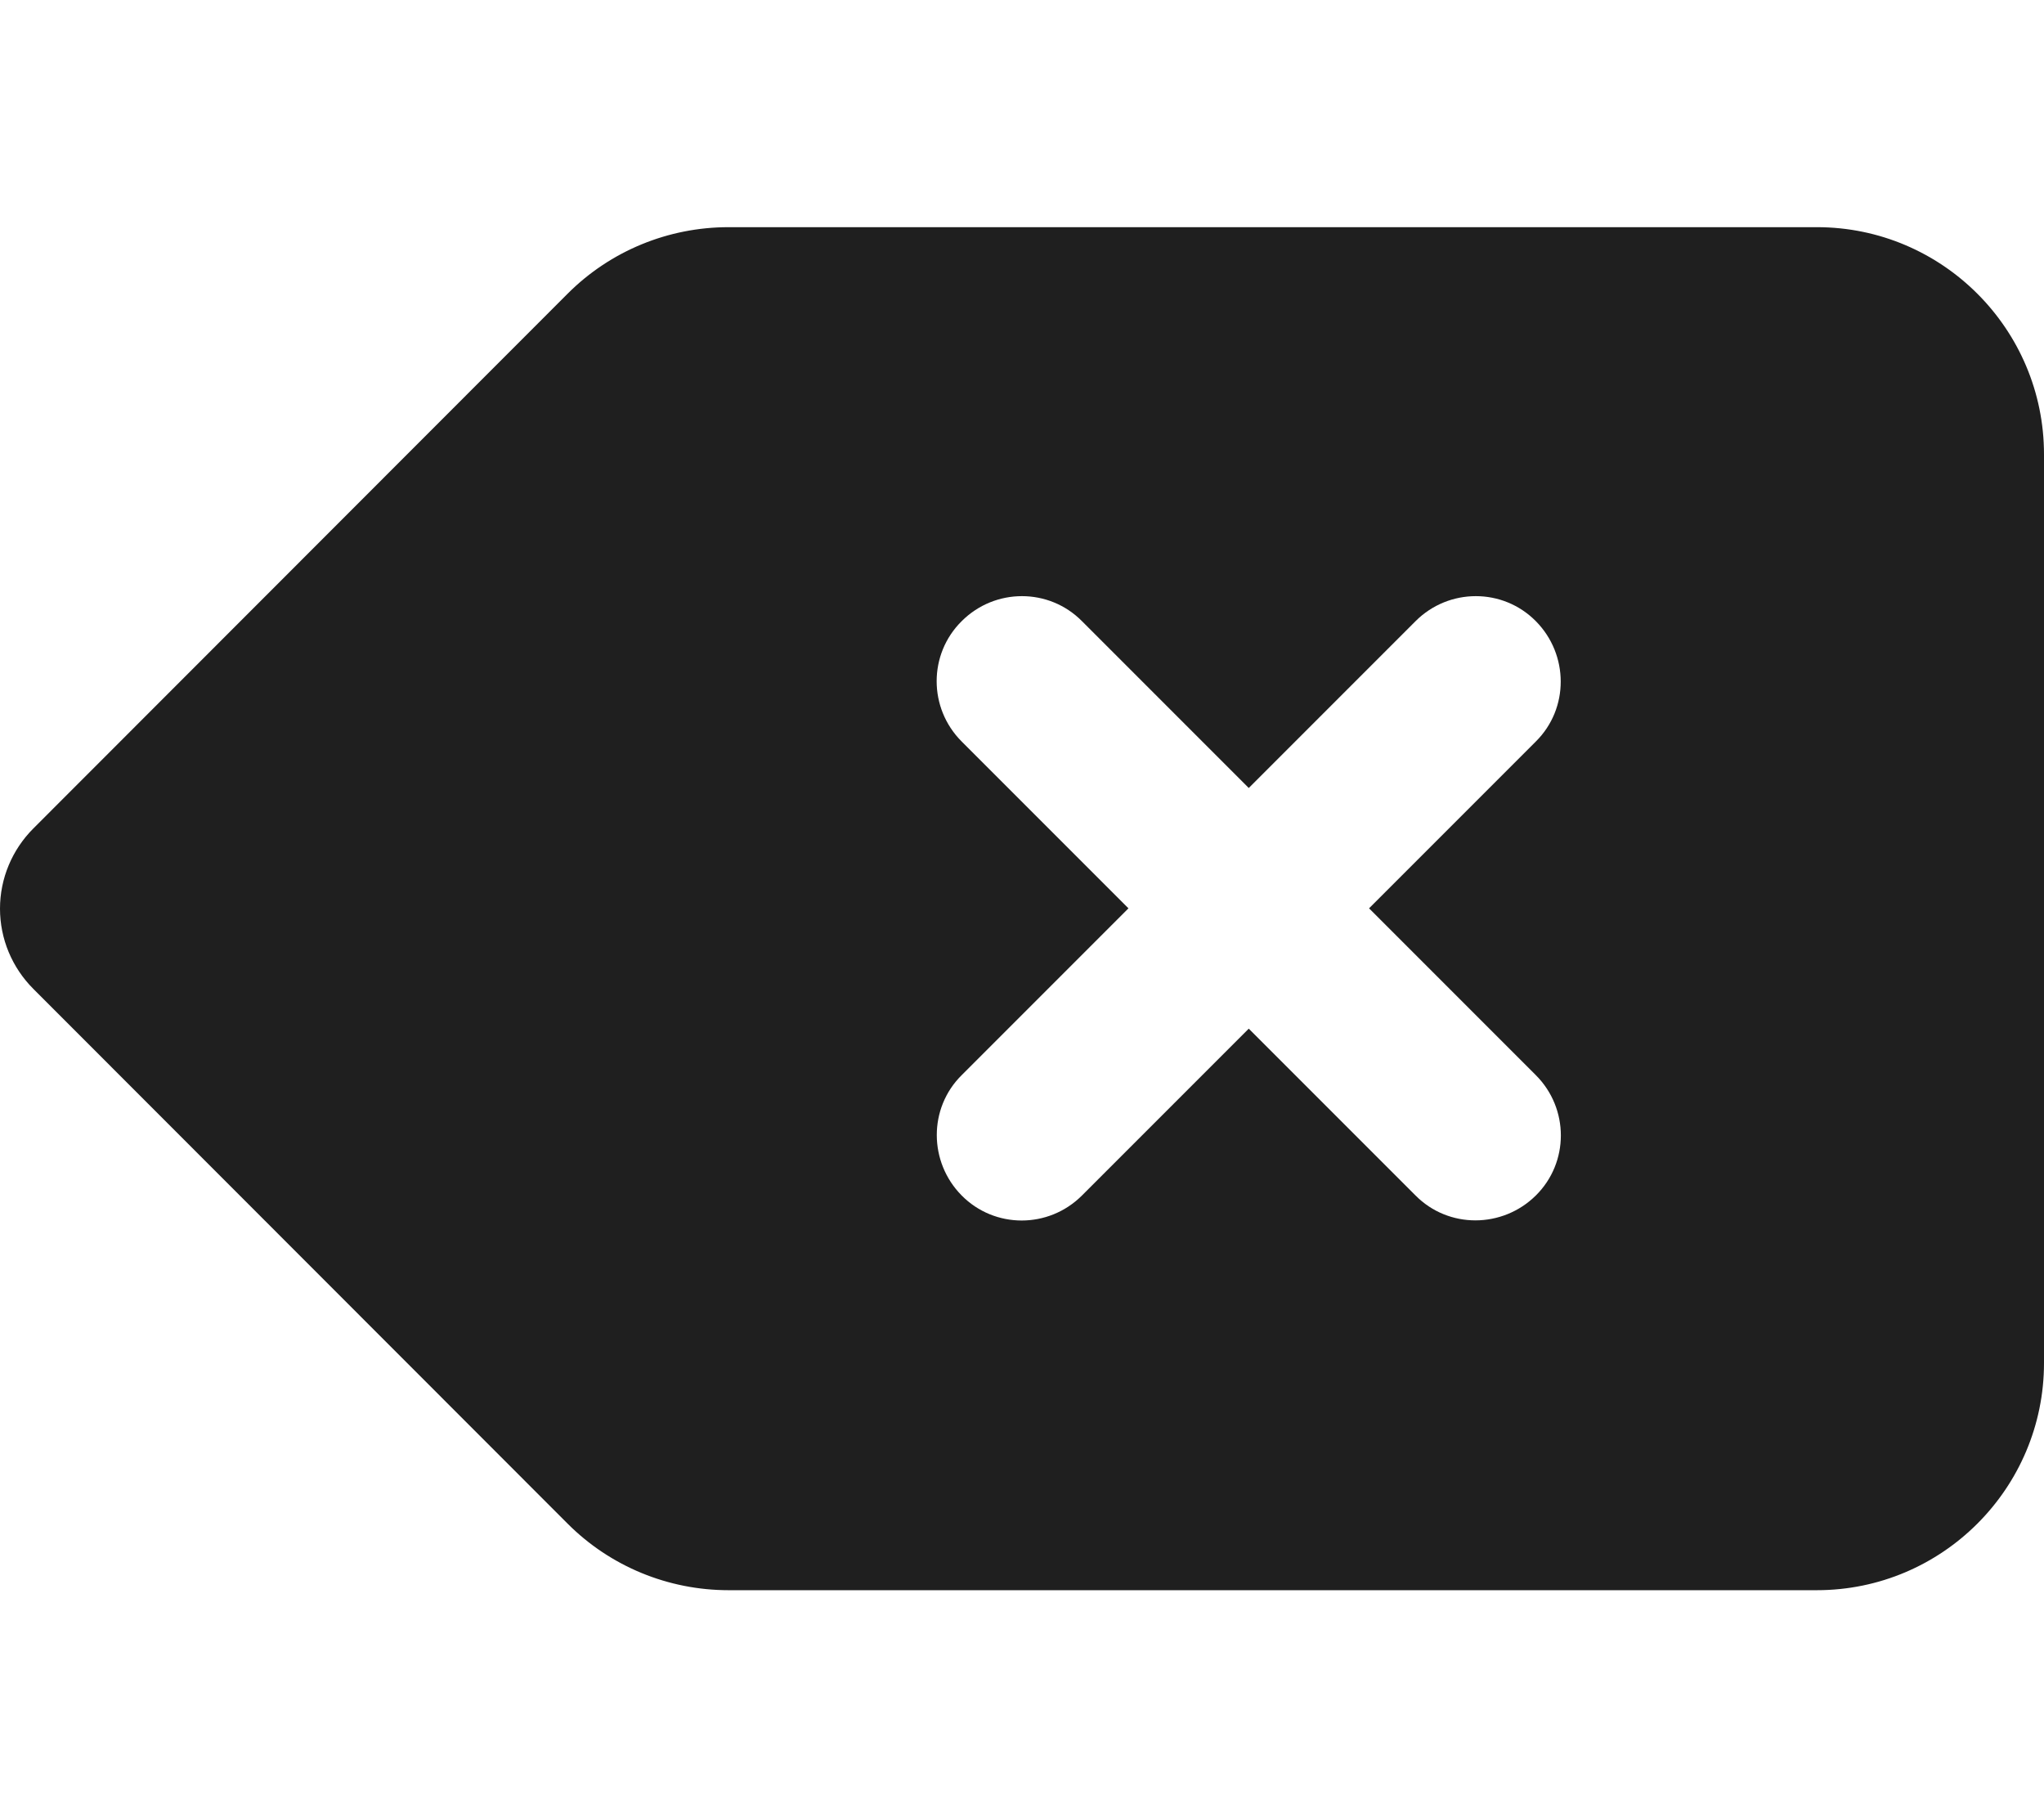
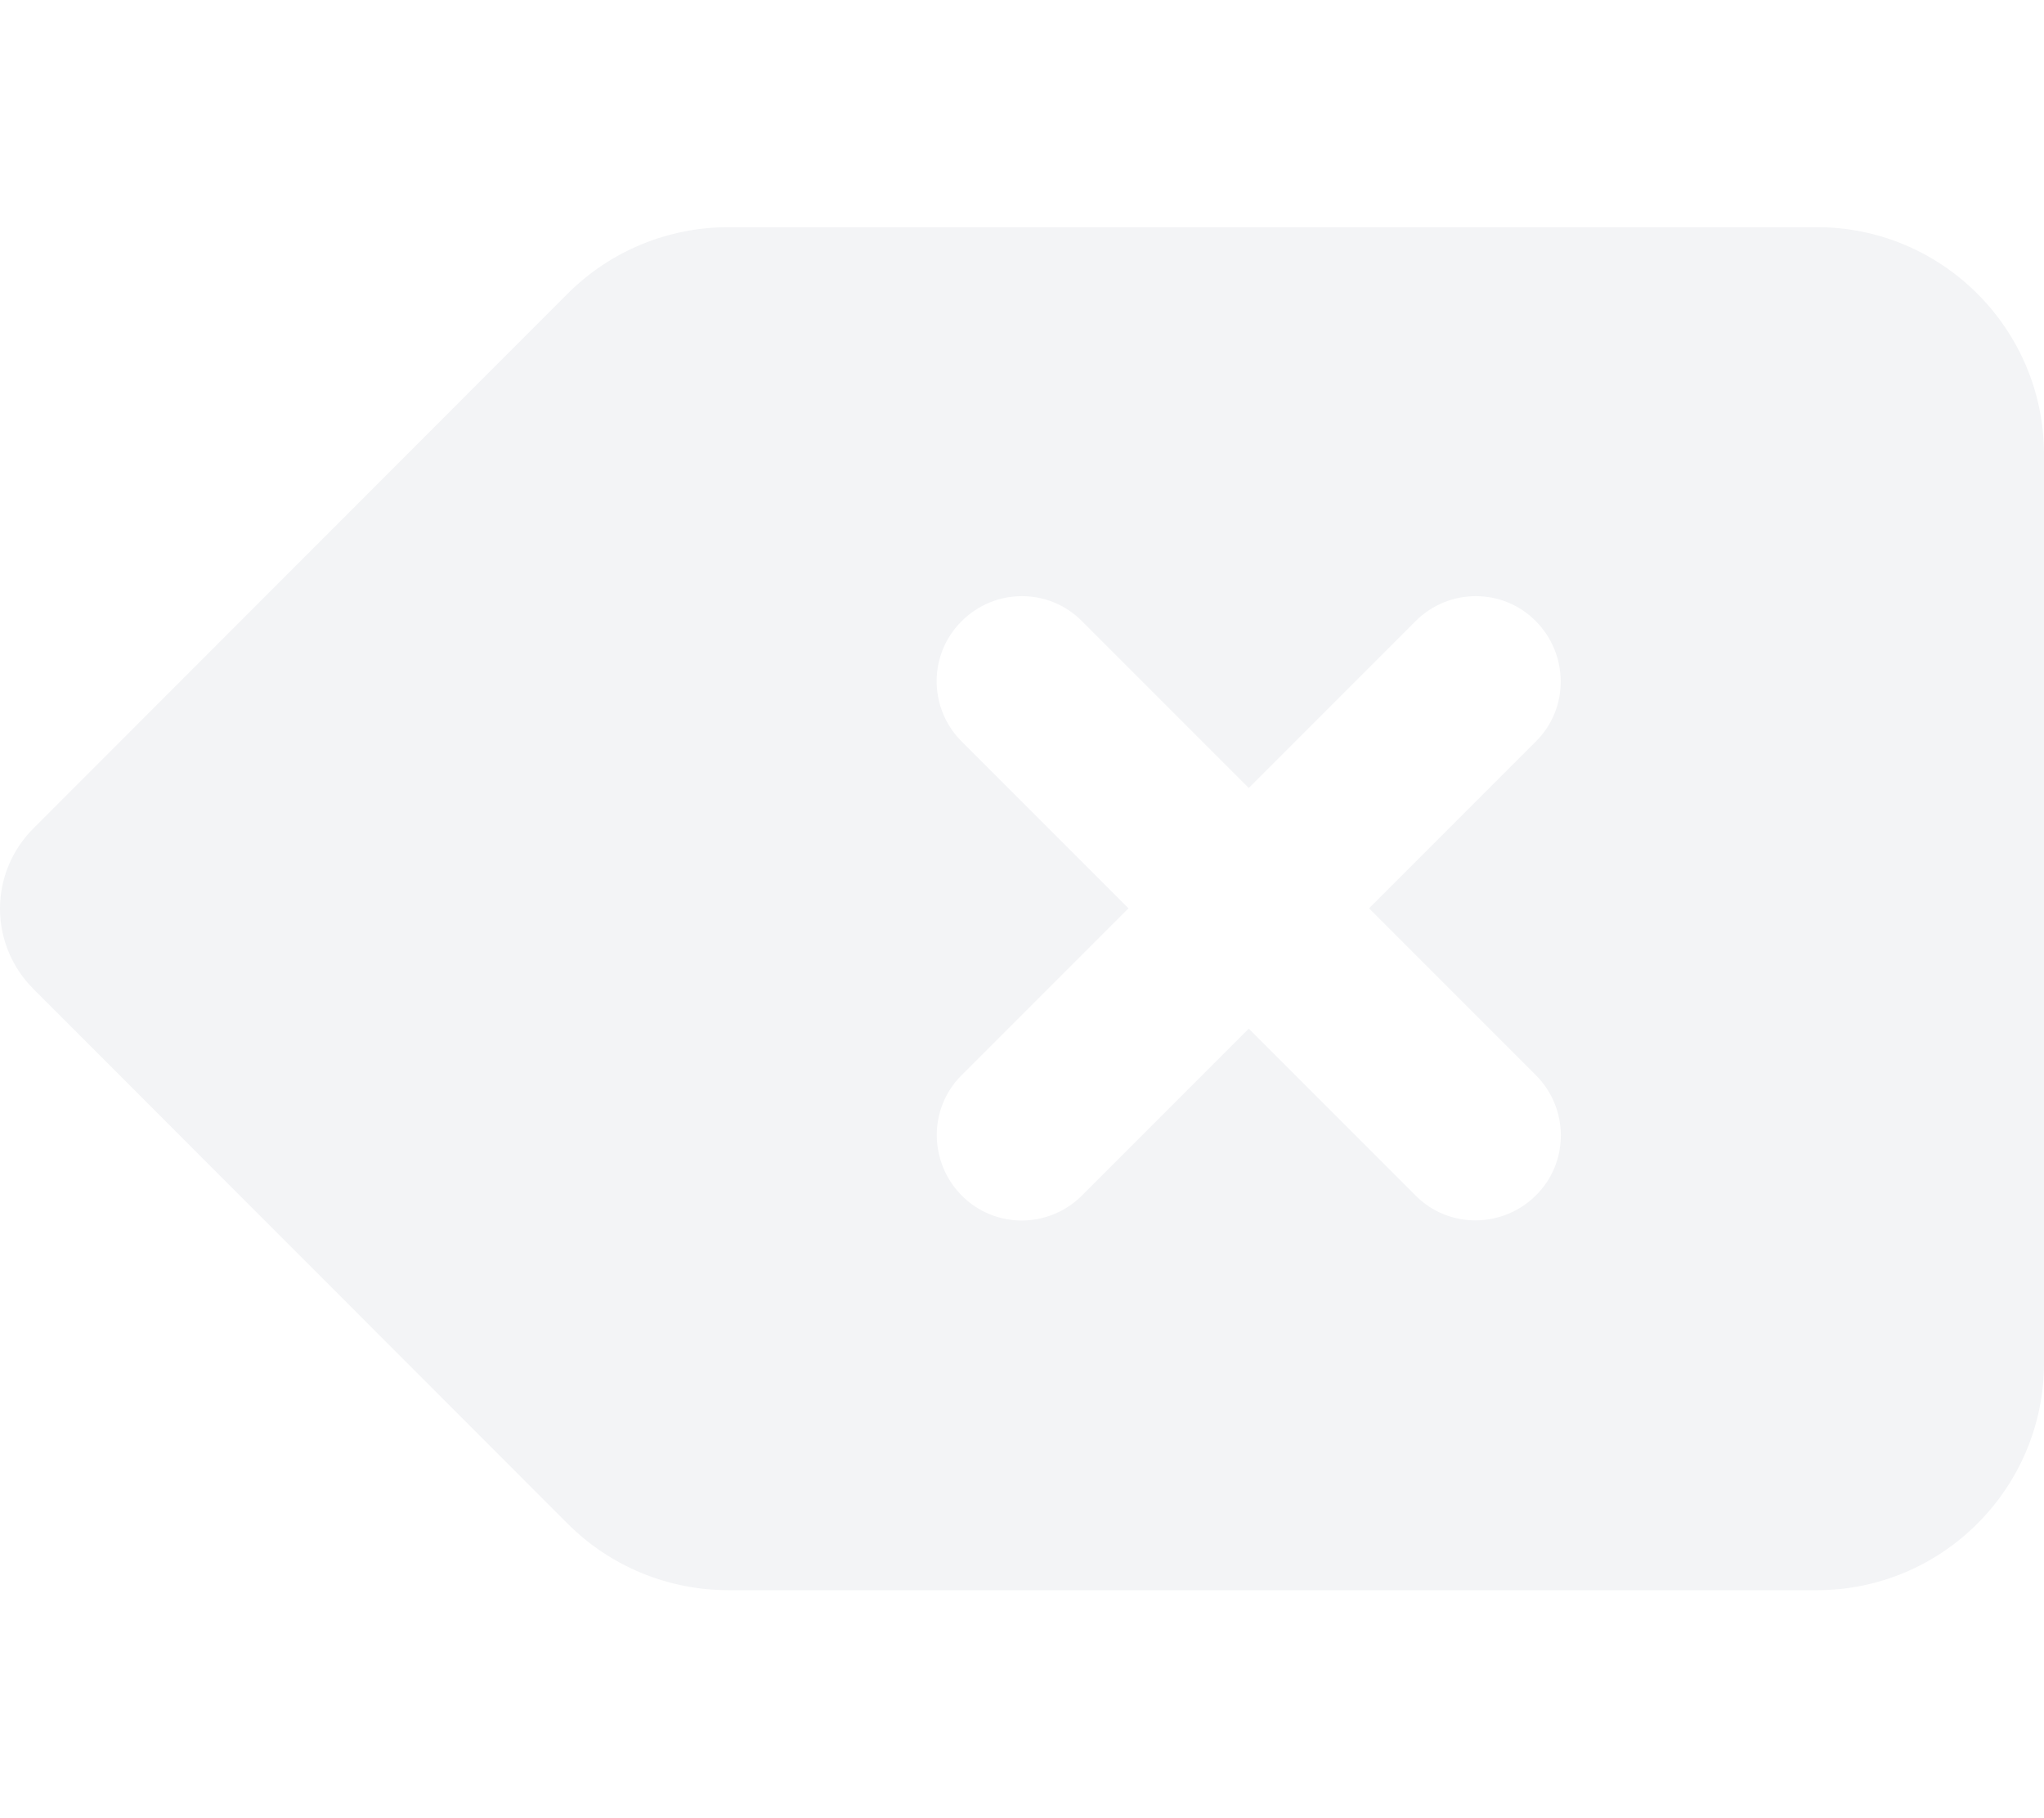
<svg xmlns="http://www.w3.org/2000/svg" height="1em" viewBox="0 0 576 512">
  <style>
-         svg{fill:#1f1f1f}
+         svg{fill:#f3f4f6}
    </style>
  <path d="M576 128c0-35.3-28.7-64-64-64H205.3c-17 0-33.3 6.7-45.3 18.7L9.4 233.4c-6 6-9.4 14.1-9.4 22.6s3.4 16.6 9.4 22.6L160 429.3c12 12 28.3 18.7 45.3 18.7H512c35.3 0 64-28.7 64-64V128zM271 175c9.4-9.4 24.6-9.4 33.9 0l47 47 47-47c9.4-9.4 24.6-9.4 33.9 0s9.4 24.6 0 33.9l-47 47 47 47c9.4 9.4 9.4 24.6 0 33.9s-24.6 9.4-33.9 0l-47-47-47 47c-9.4 9.4-24.6 9.4-33.9 0s-9.4-24.6 0-33.9l47-47-47-47c-9.4-9.4-9.4-24.6 0-33.9z" />
</svg>
